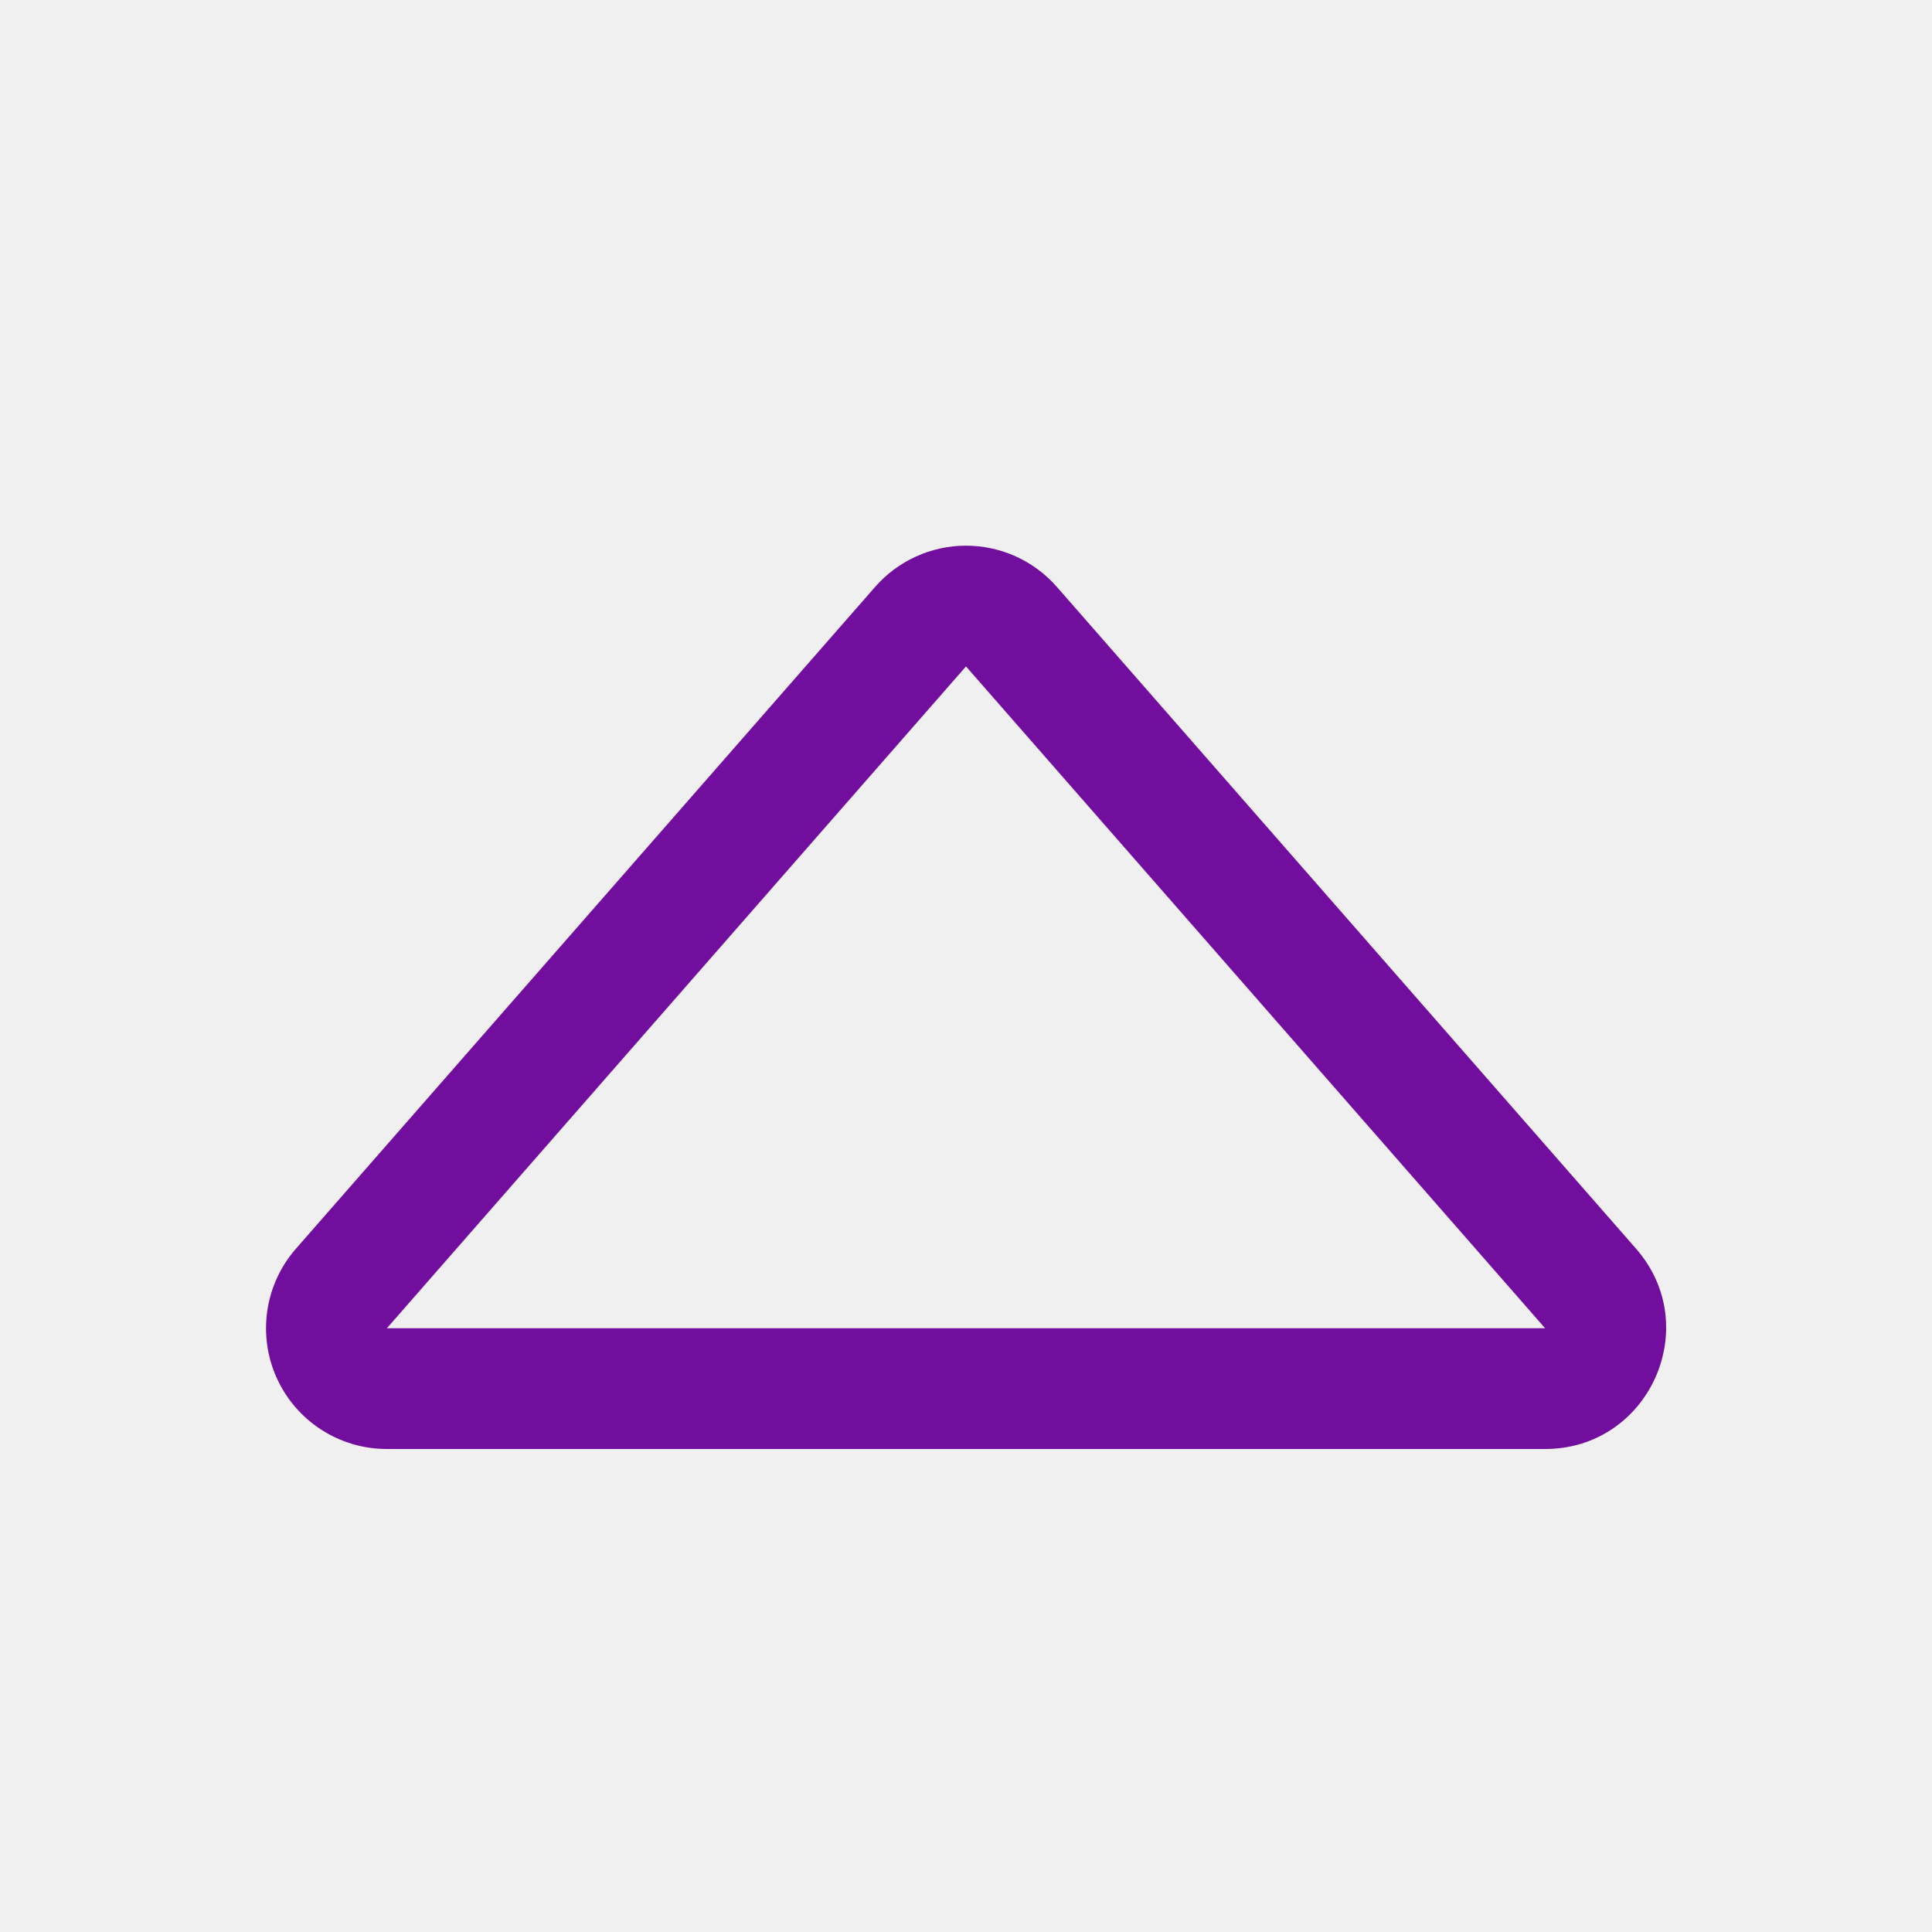
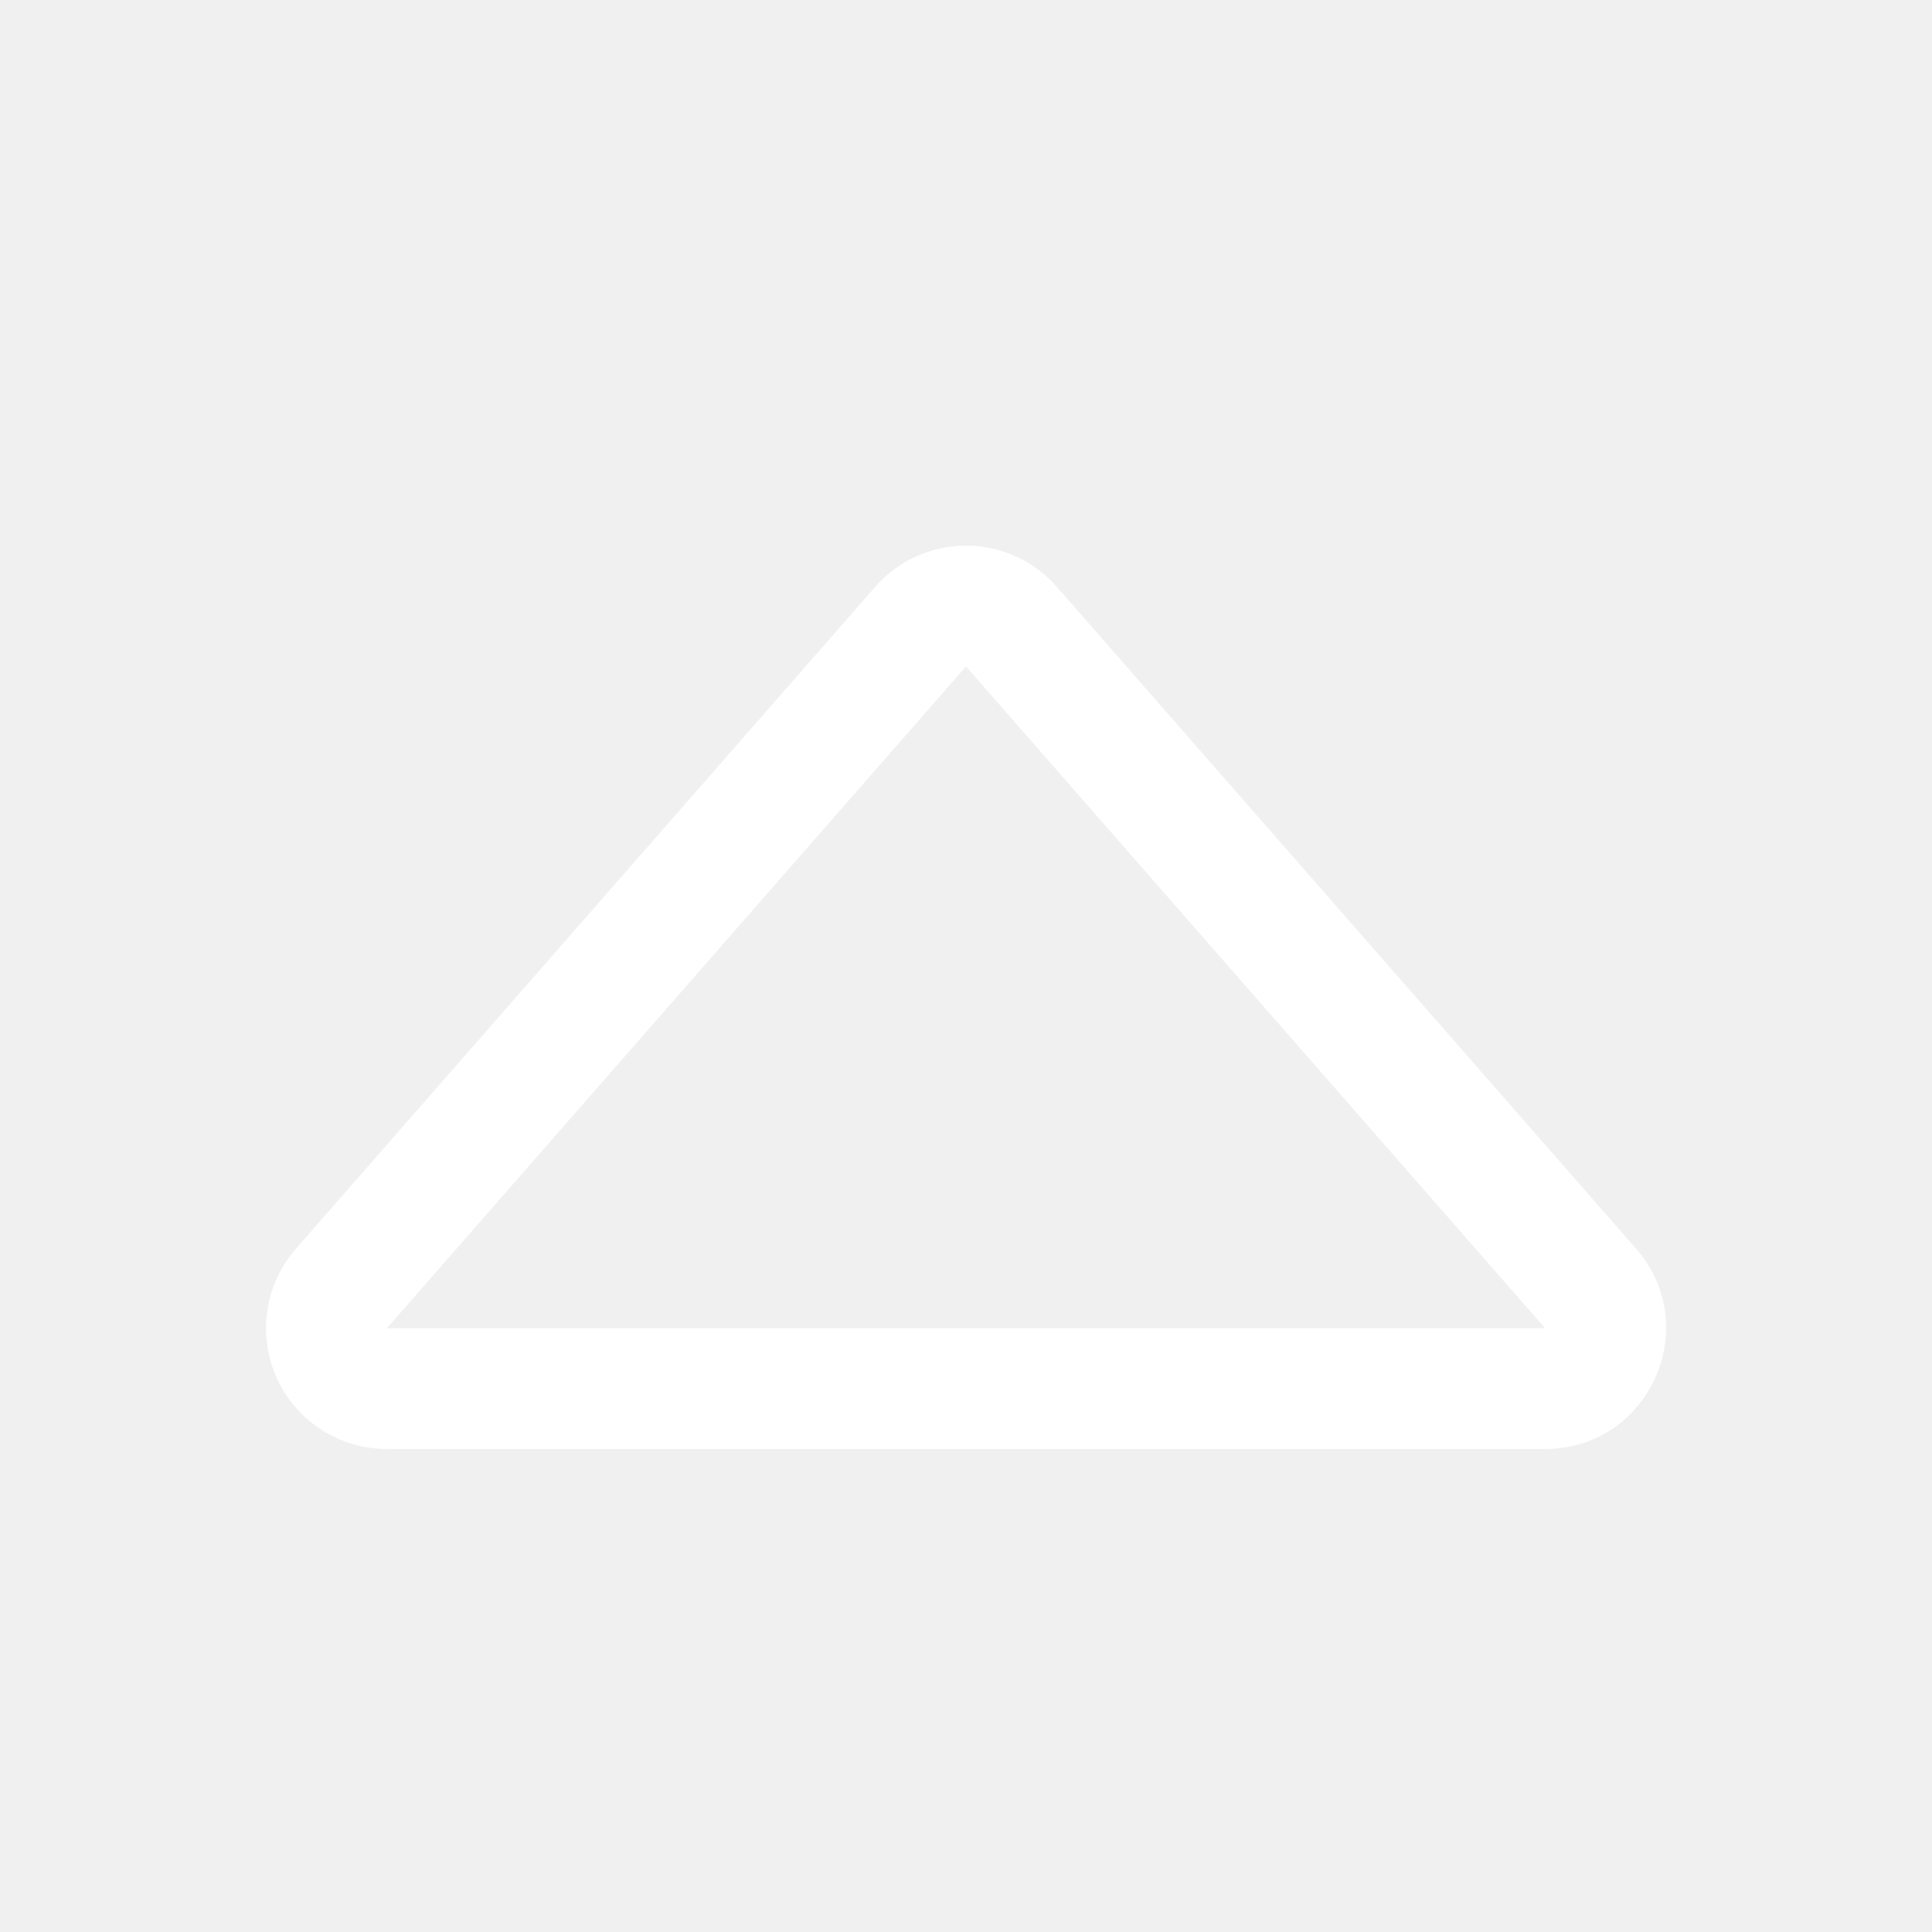
- <svg xmlns="http://www.w3.org/2000/svg" width="16" height="16" fill="#720e9e" class="bi bi-caret-up" viewBox="0 0 16 16">
+ <svg xmlns="http://www.w3.org/2000/svg" width="16" height="16" fill="white" class="bi bi-caret-up" viewBox="0 0 16 16">
  <path d="M3.204 11h9.592L8 5.519 3.204 11zm-.753-.659 4.796-5.48a1 1 0 0 1 1.506 0l4.796 5.48c.566.647.106 1.659-.753 1.659H3.204a1 1 0 0 1-.753-1.659z" />
</svg>
